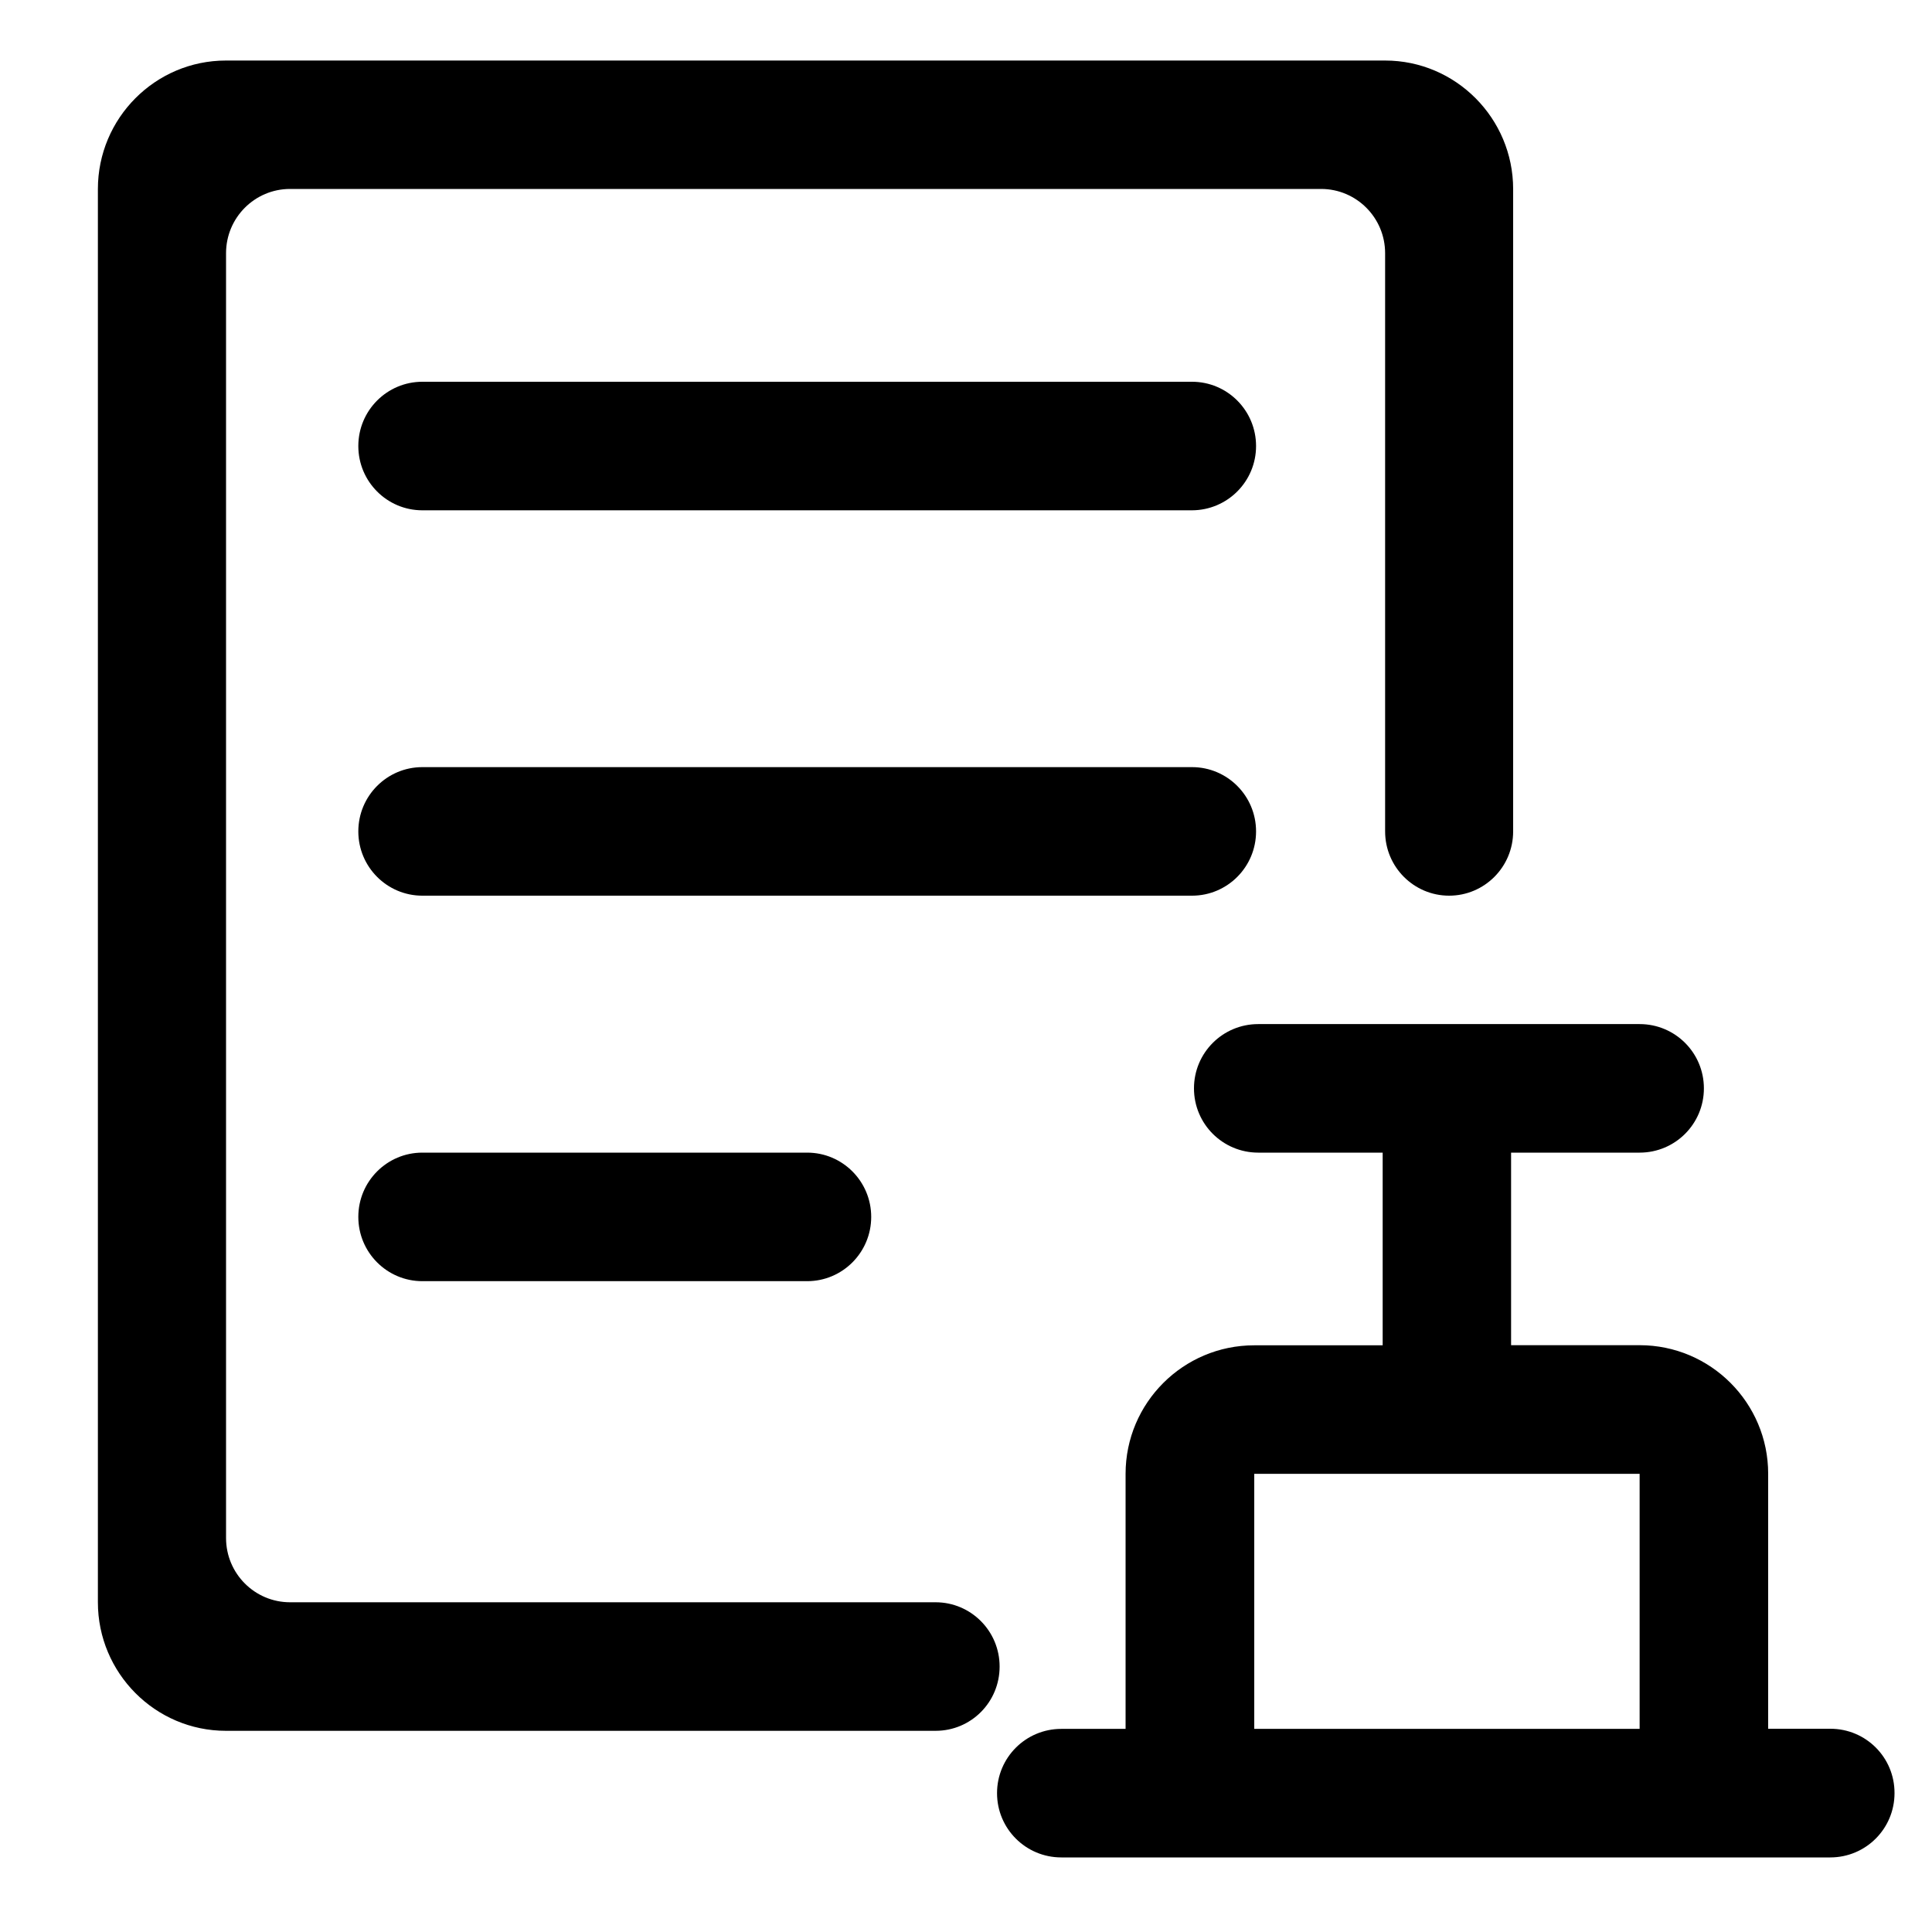
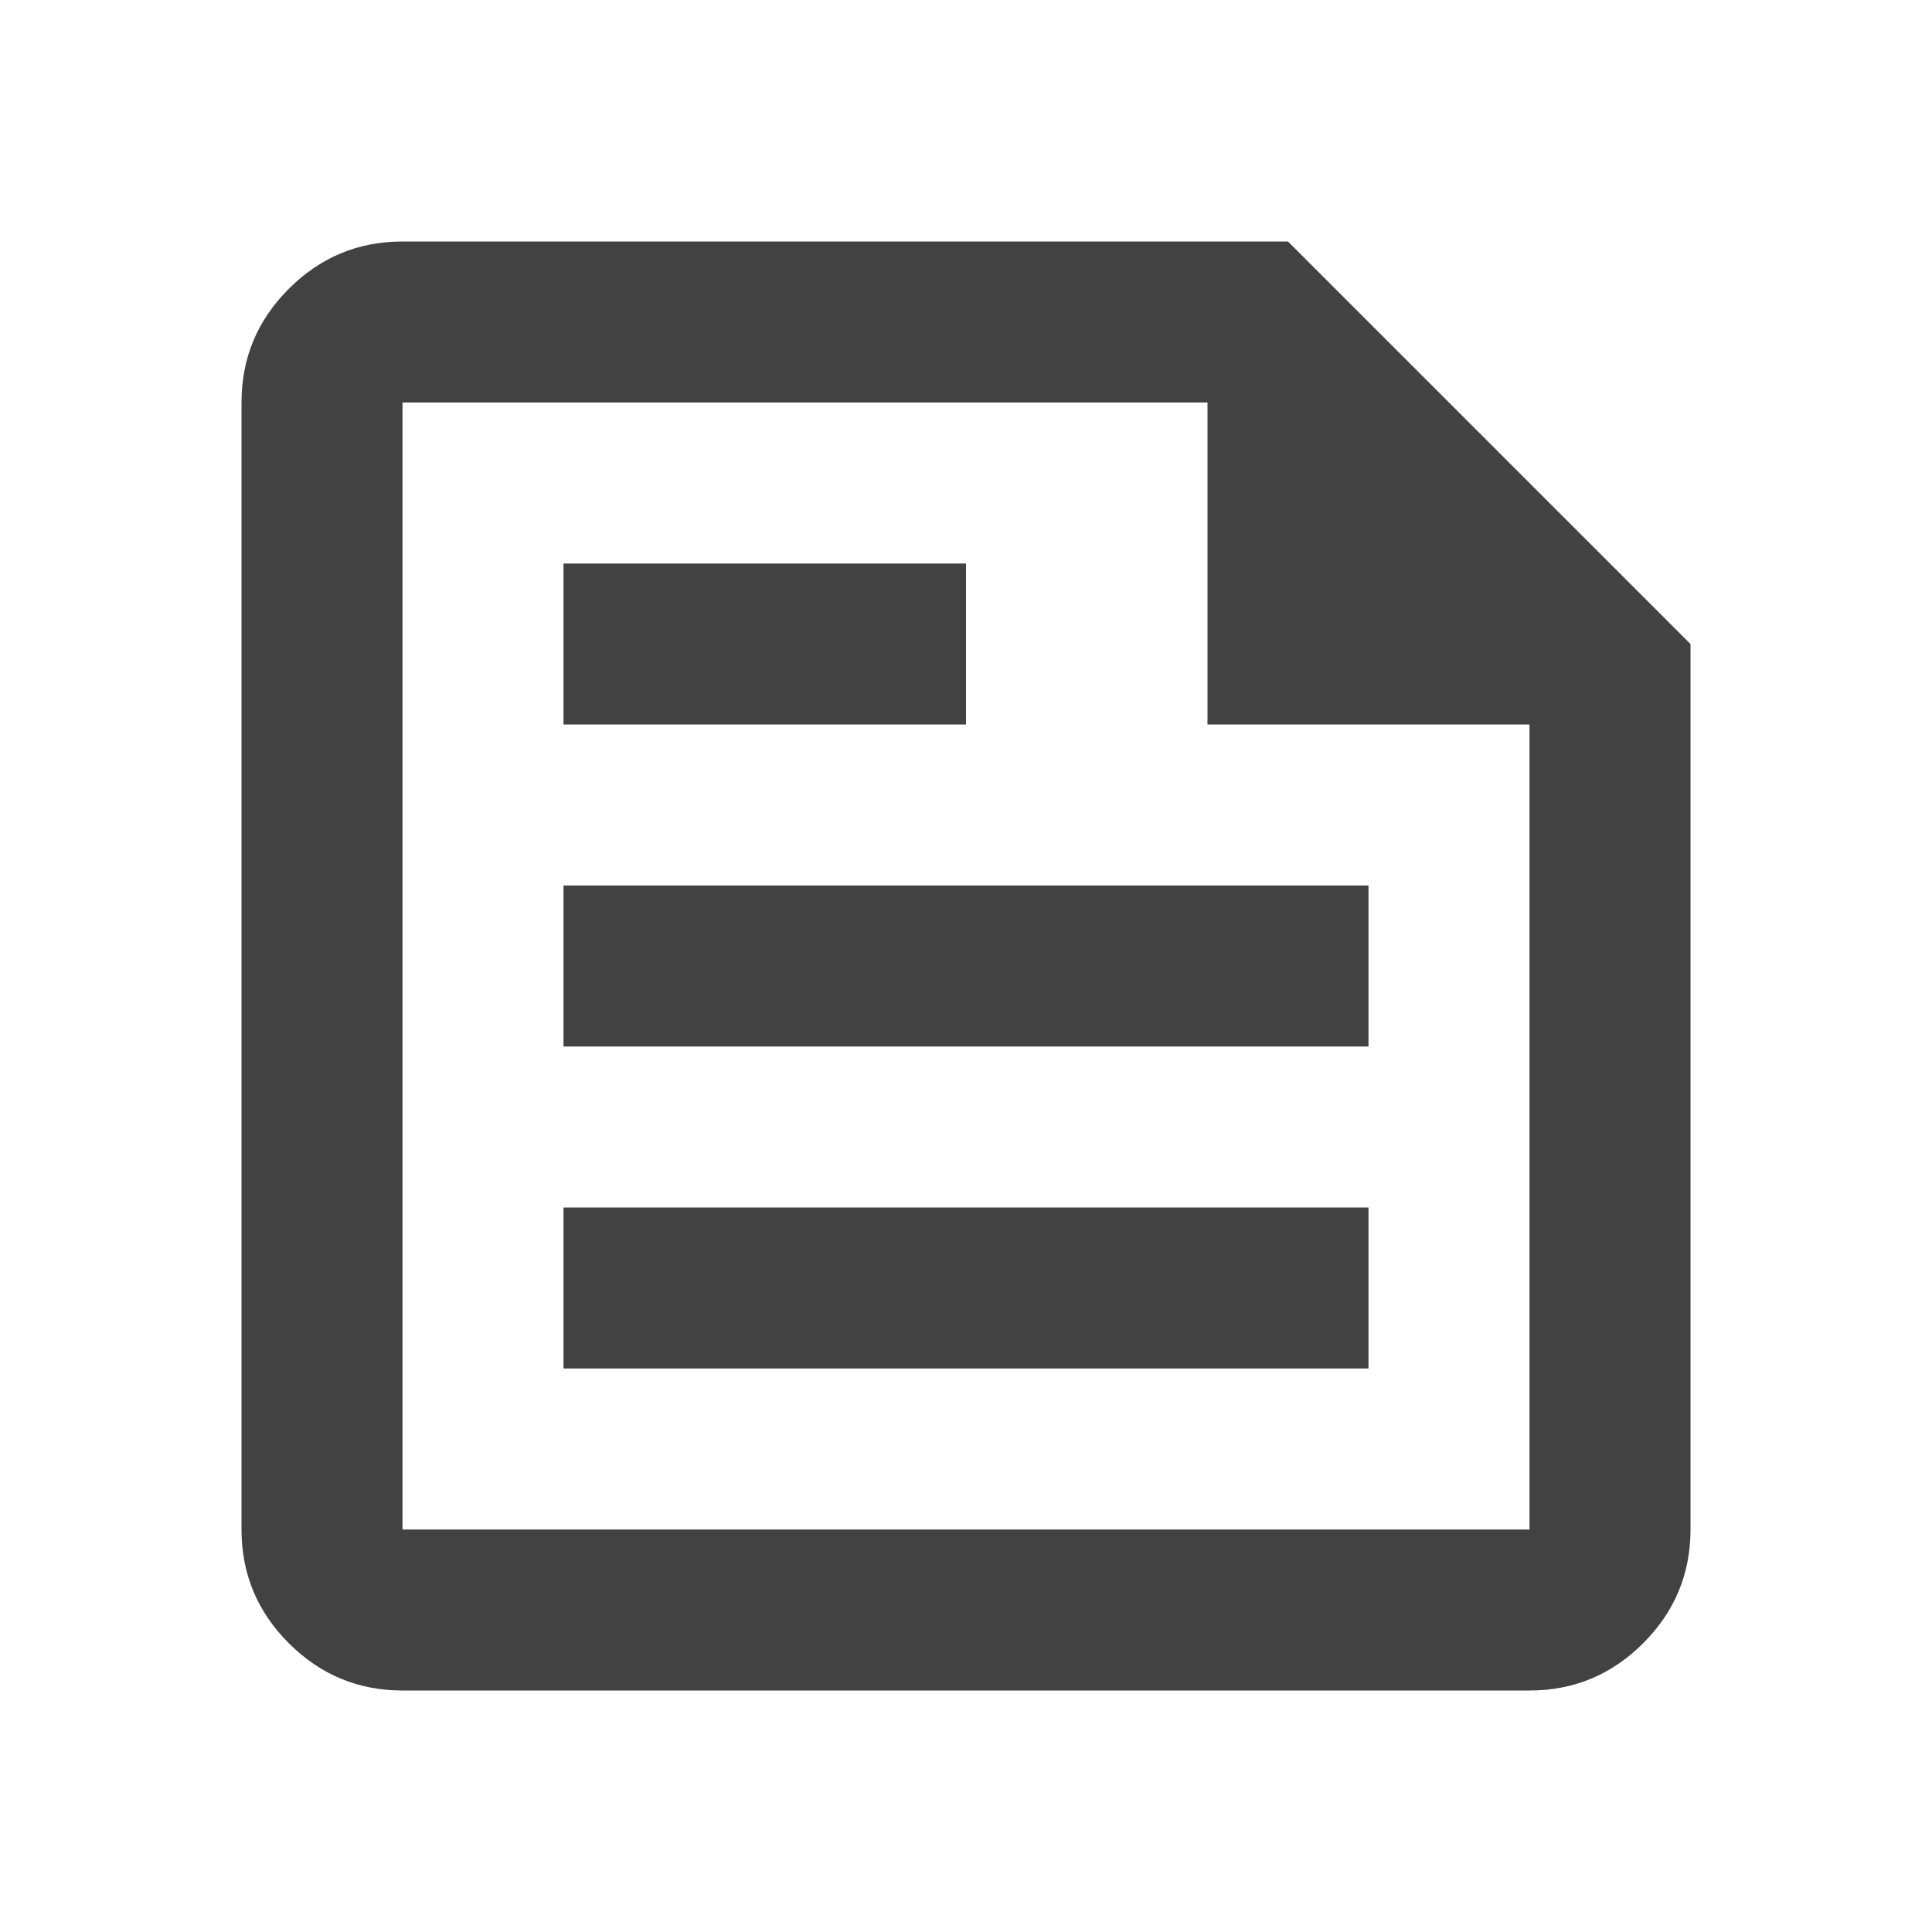
- <svg xmlns="http://www.w3.org/2000/svg" t="1727530155932" class="icon" viewBox="0 0 1024 1024" version="1.1" p-id="7100" width="200" height="200">
-   <path d="M665.737 236.407c0-18.842-15.223-34.065-33.929-34.065H223.846c-18.705 0-33.929 15.223-33.929 34.065 0 18.842 15.223 34.065 33.929 34.065h407.962c18.705-0.068 33.929-15.223 33.929-34.065z m0 204.254c0-18.842-15.223-34.065-33.929-34.065H223.846c-18.705 0-33.929 15.223-33.929 34.065 0 18.842 15.223 34.065 33.929 34.065h407.962c18.705 0 33.929-15.223 33.929-34.065zM223.846 610.918c-18.705 0-33.929 15.223-33.929 34.065 0 18.842 15.223 34.065 33.929 34.065h203.981c18.705 0 33.929-15.223 33.929-34.065 0-18.842-15.223-34.065-33.929-34.065H223.846z m0 0" p-id="7101" />
-   <path d="M529.818 883.302c0-18.842-15.223-34.065-33.929-34.065H153.737c-18.705 0-33.929-15.223-33.929-34.065V134.212c0-18.842 15.223-34.065 33.929-34.065h546.475c18.705 0 33.929 15.223 33.929 34.065v306.449c0 18.842 15.223 34.065 33.929 34.065 18.705 0 33.929-15.223 33.929-34.065V100.215c0-37.547-30.447-68.13-67.857-68.13h-614.4C82.33 32.085 51.883 62.601 51.883 100.215V849.237c0 37.547 30.447 68.13 67.857 68.13h376.149c18.842 0 33.929-15.223 33.929-34.065z m0 0" p-id="7102" />
-   <path d="M970.138 916.275h-32.973v-135.168c0-37.547-30.515-68.13-68.13-68.13h-68.13V610.918h68.13c18.842 0 34.065-15.223 34.065-34.065 0-18.842-15.223-34.065-34.065-34.065H666.897c-18.842 0-34.065 15.223-34.065 34.065 0 18.842 15.223 34.065 34.065 34.065h65.946v102.127h-68.13c-37.547 0-68.13 30.515-68.13 68.13v135.168H562.517c-18.842 0-34.065 15.223-34.065 34.065 0 18.842 15.223 34.065 34.065 34.065h407.552c18.842 0 34.065-15.223 34.065-34.065 0.068-18.91-15.155-34.133-33.997-34.133z m-305.357-135.1H869.035v135.168H664.781v-135.168z m0 0" p-id="7103" />
+ <svg xmlns="http://www.w3.org/2000/svg" height="24px" viewBox="0 -960 960 960" width="24px" fill="#424242">
+   <path d="M200-120q-33 0-56.5-23.5T120-200v-560q0-33 23.5-56.5T200-840h440l200 200v440q0 33-23.5 56.5T760-120H200Zm0-80h560v-400H600v-160H200v560Zm80-80h400v-80H280v80Zm0-320h200v-80H280v80Zm0 160h400v-80H280v80Zm-80-320v160-160 560-560Z" />
</svg>
